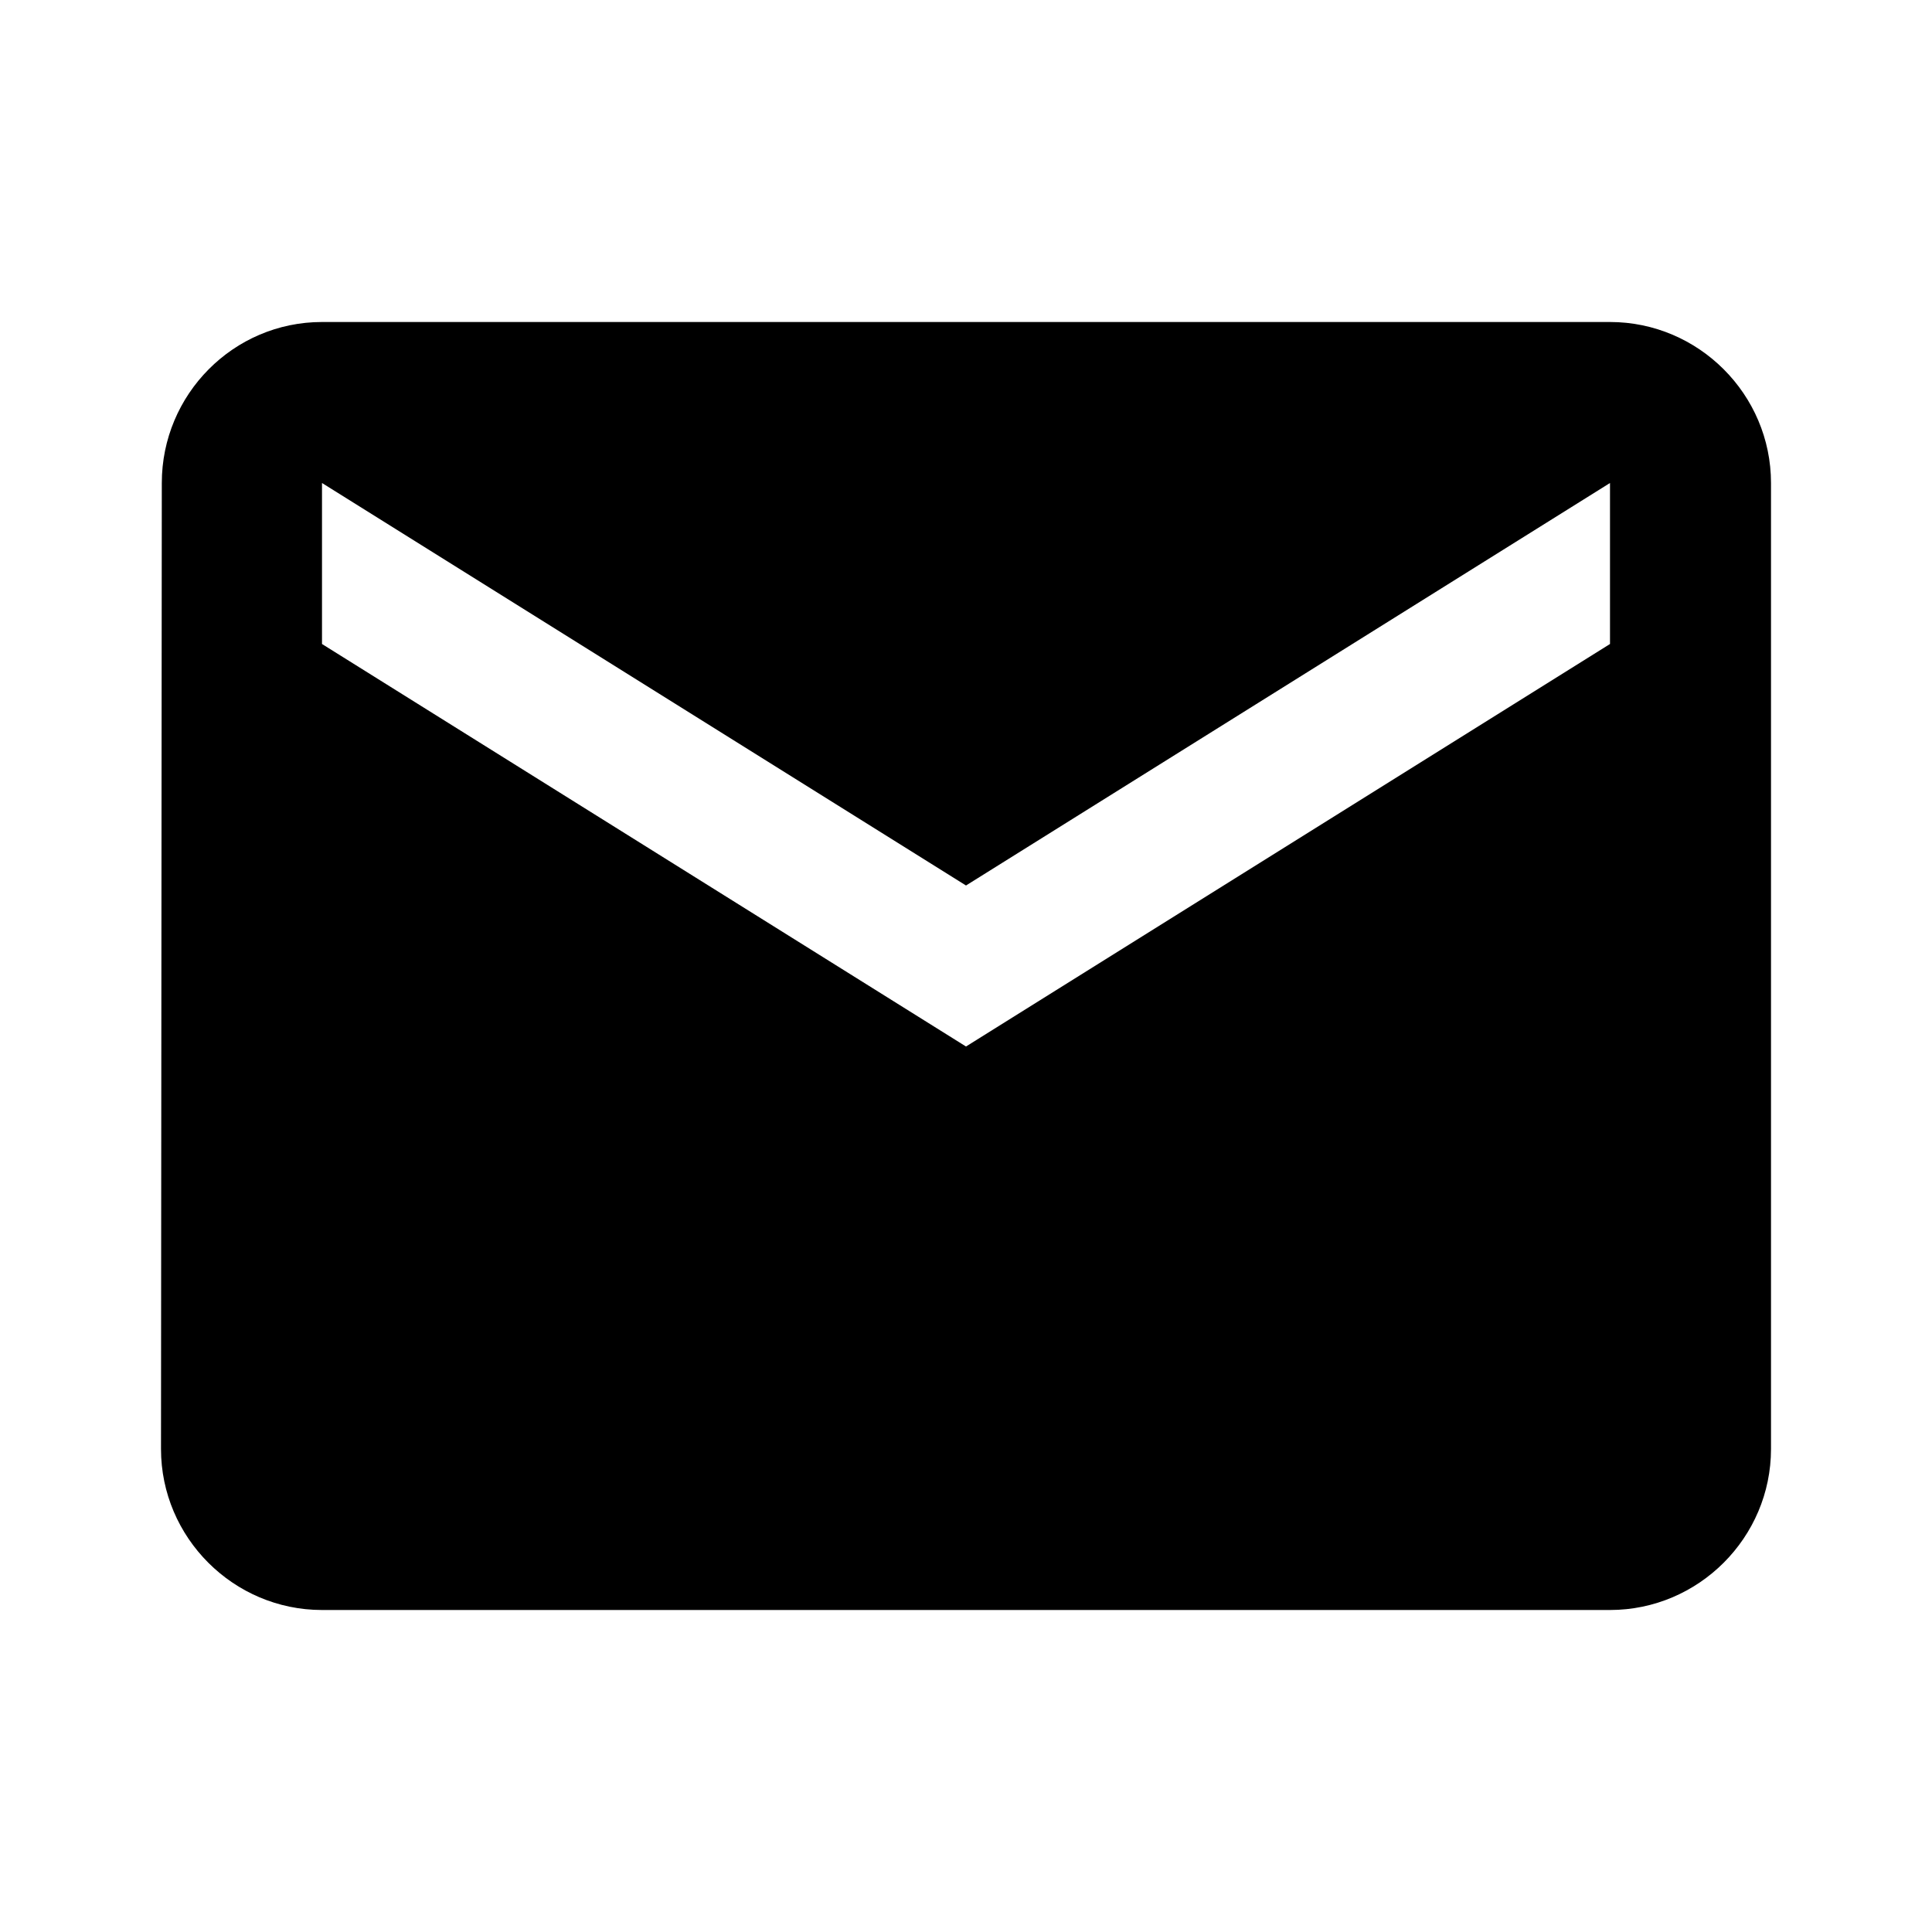
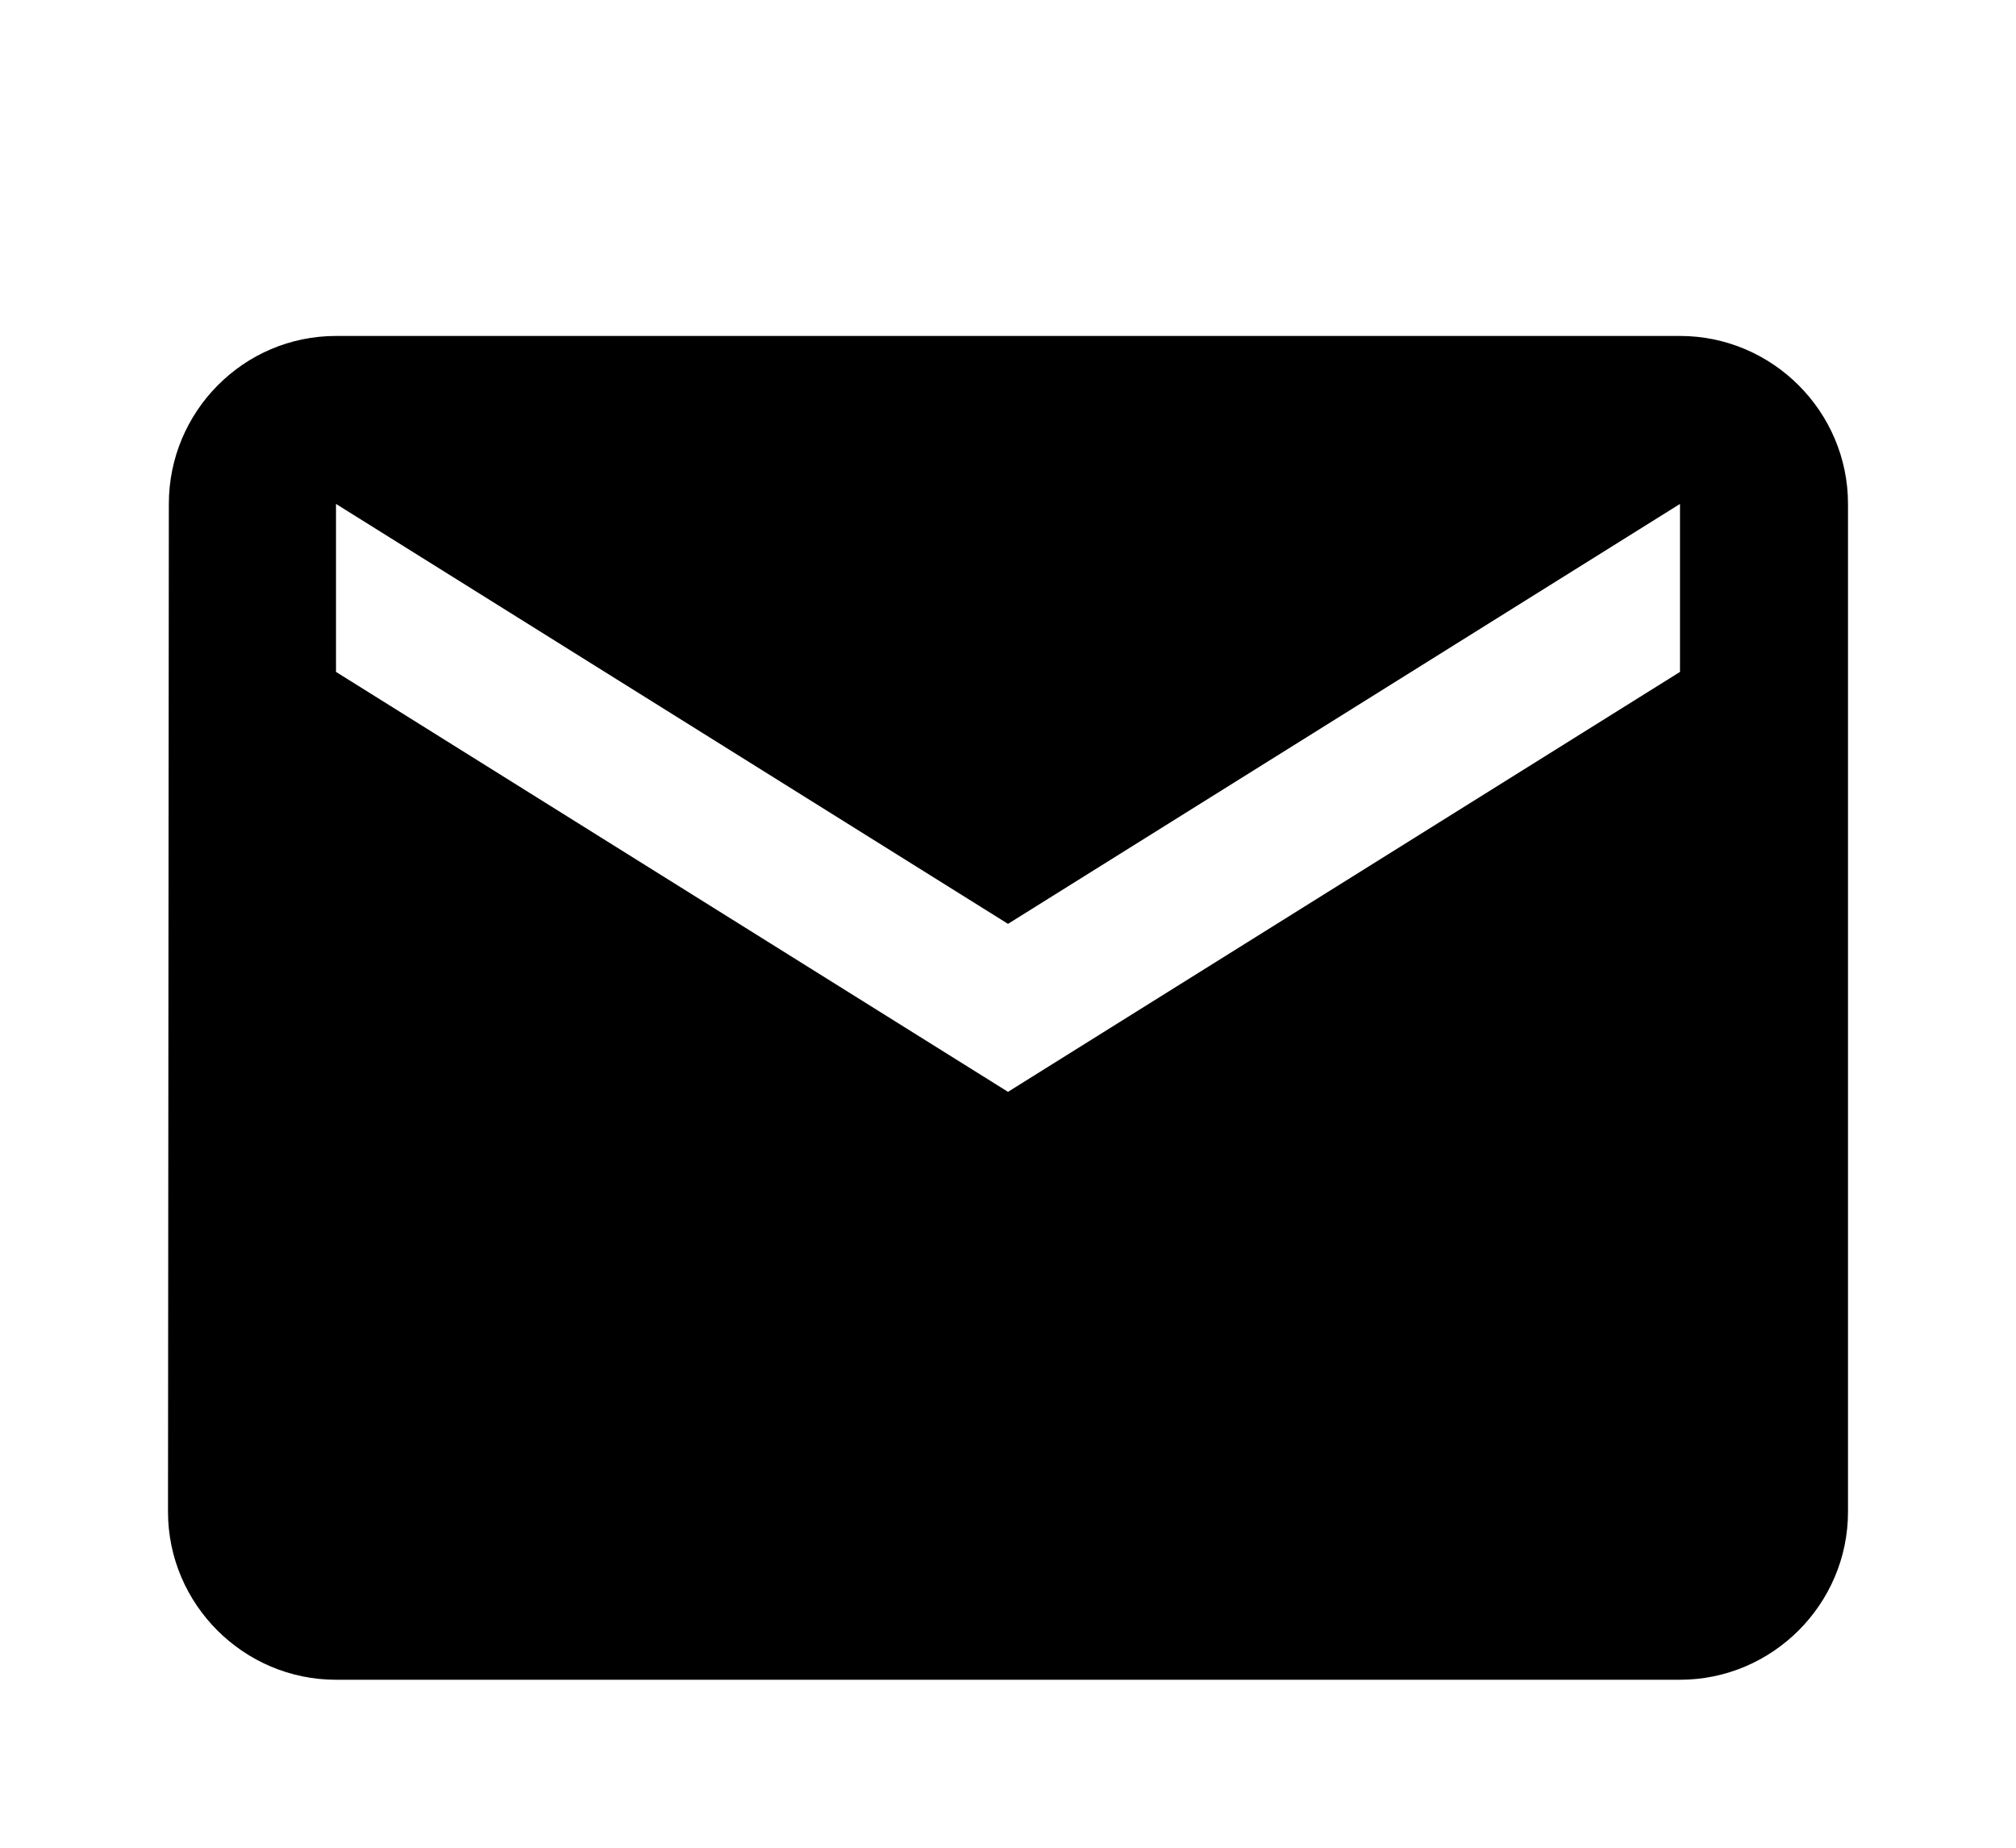
- <svg xmlns="http://www.w3.org/2000/svg" class="MuiSvgIcon-root MuiSvgIcon-fontSizeMedium MuiSvgIcon-root MuiSvgIcon-fontSizeLarge css-1shn170" focusable="false" aria-hidden="true" viewBox="0 0 24 24" data-testid="EmailIcon" tabindex="-1" title="Email">
+ <svg xmlns="http://www.w3.org/2000/svg" class="MuiSvgIcon-root MuiSvgIcon-fontSizeMedium MuiSvgIcon-root MuiSvgIcon-fontSizeLarge css-1shn170" focusable="false" aria-hidden="true" viewBox="0 0 24 22" data-testid="EmailIcon" tabindex="-1" title="Email">
  <path d="M20 4H4c-1.1 0-1.99.9-1.99 2L2 18c0 1.1.9 2 2 2h16c1.1 0 2-.9 2-2V6c0-1.1-.9-2-2-2zm0 4-8 5-8-5V6l8 5 8-5v2z" />
</svg>
